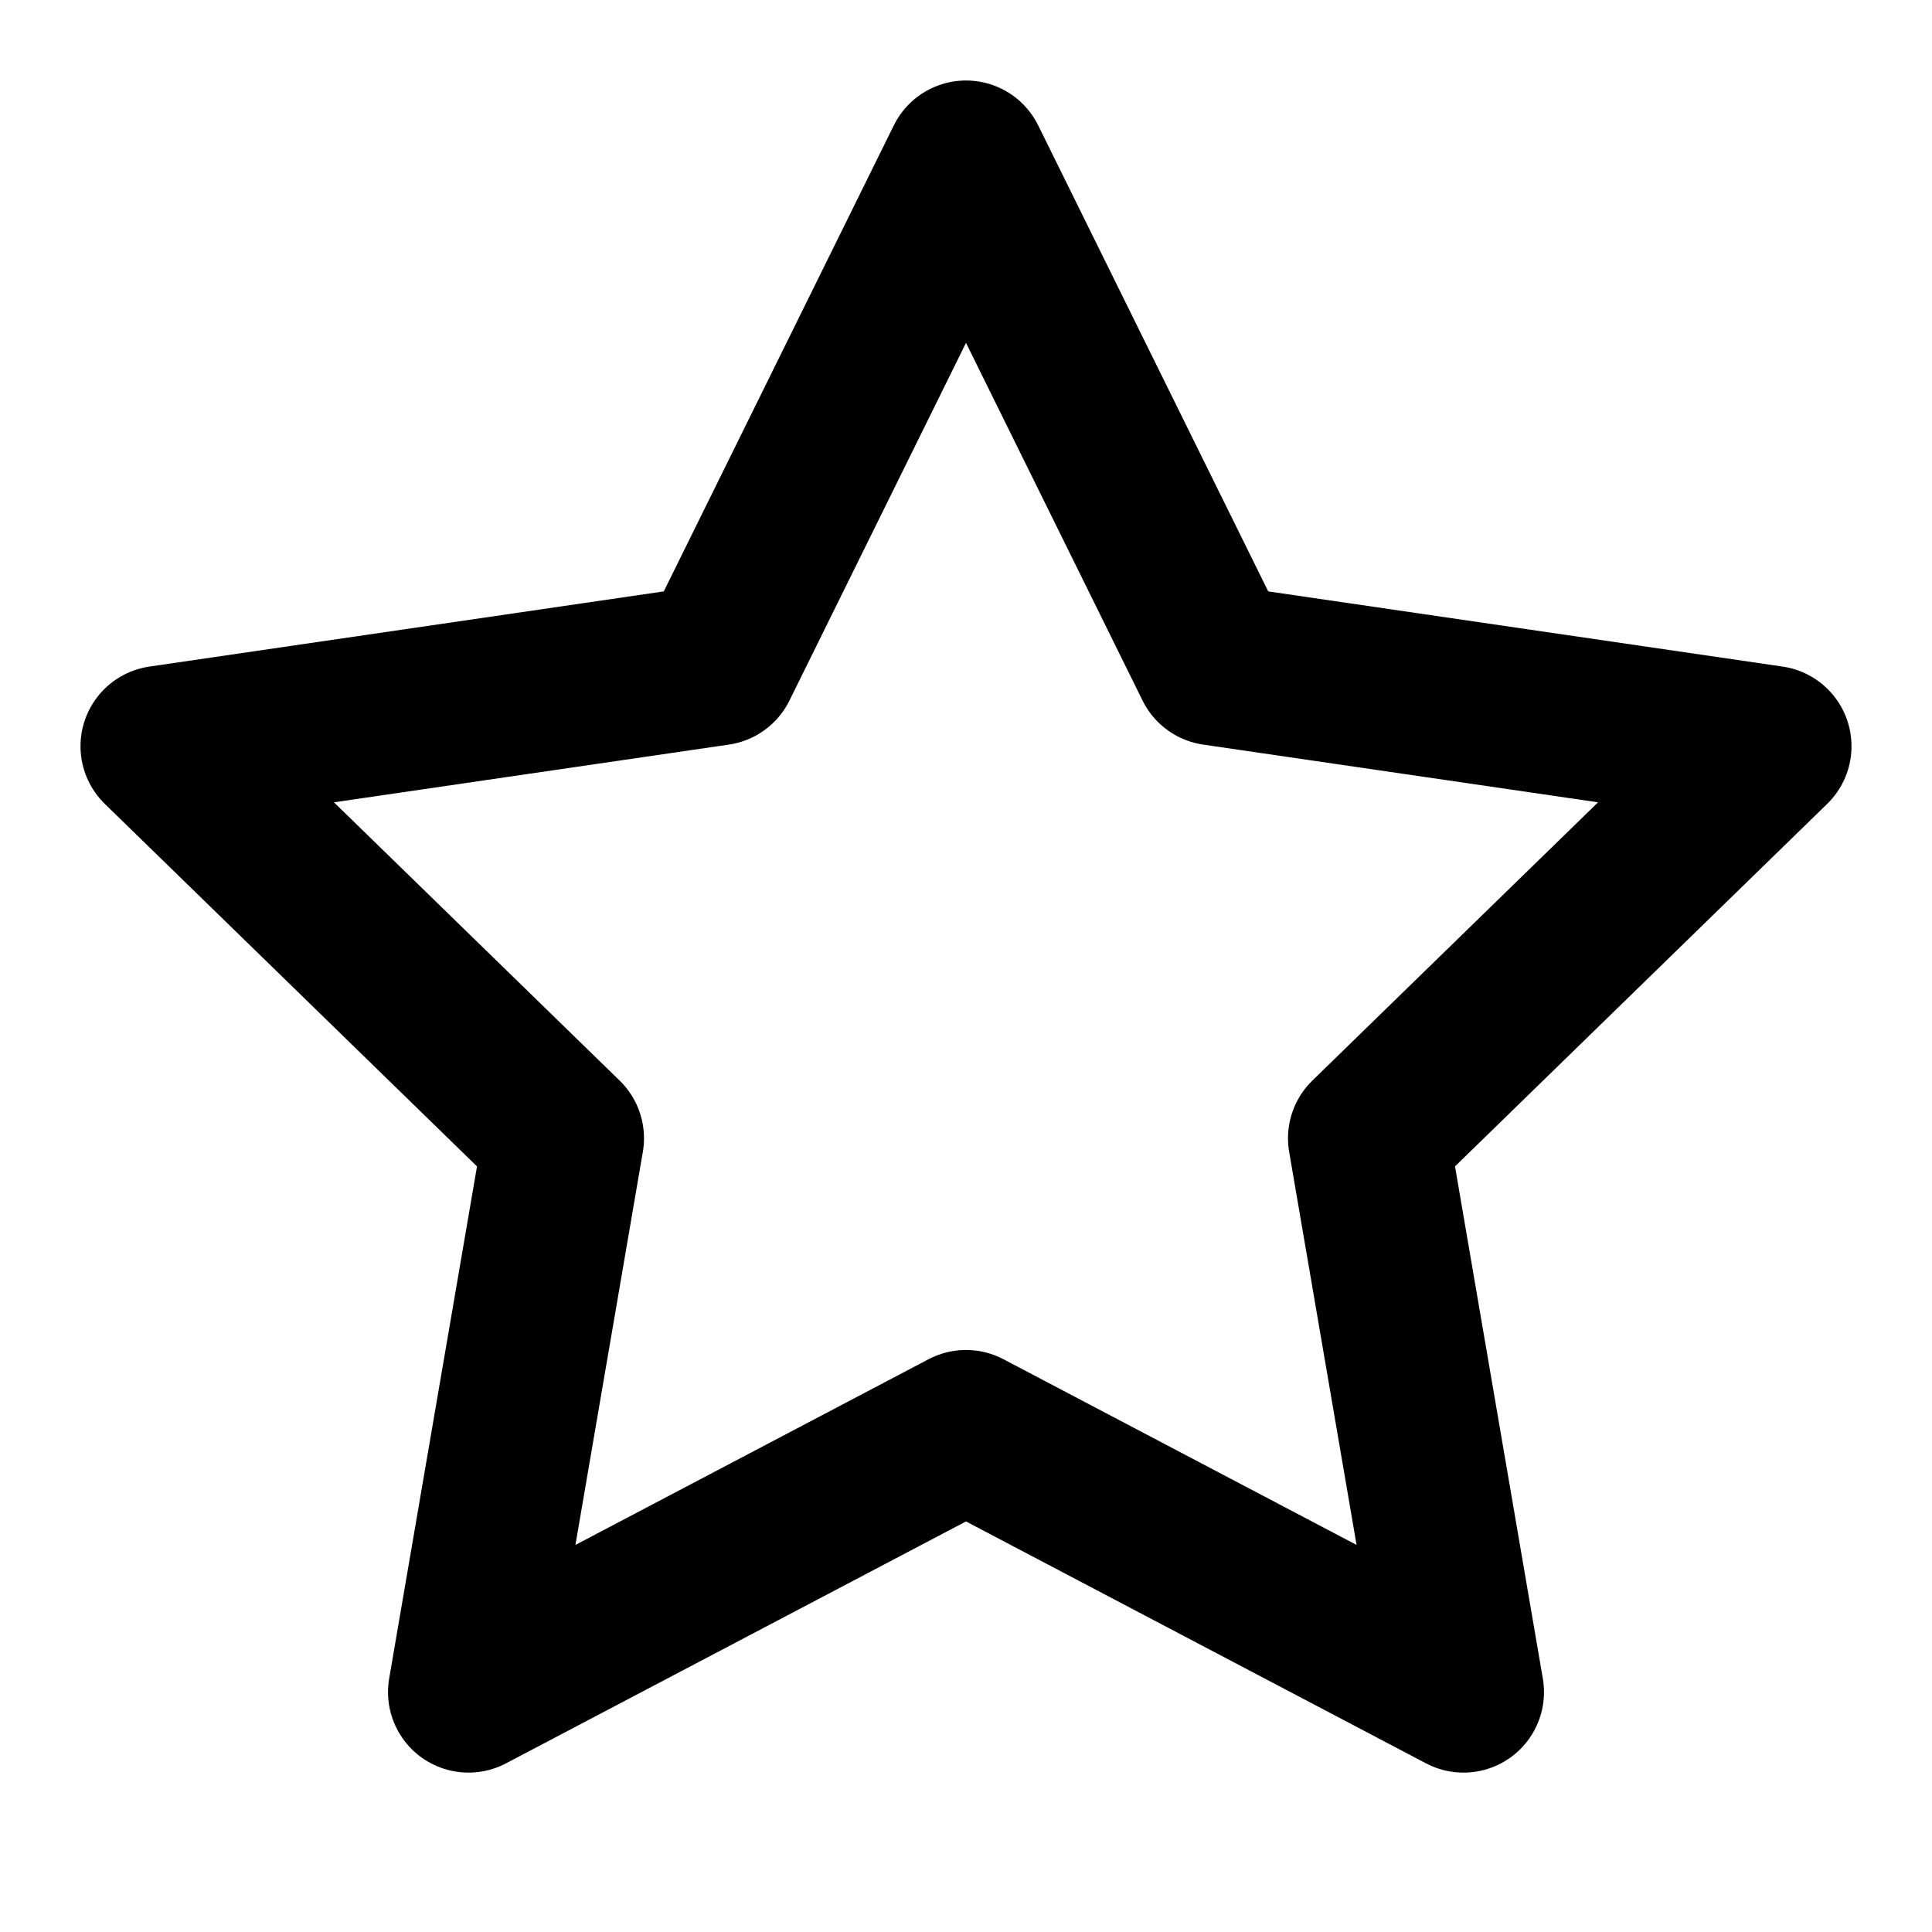
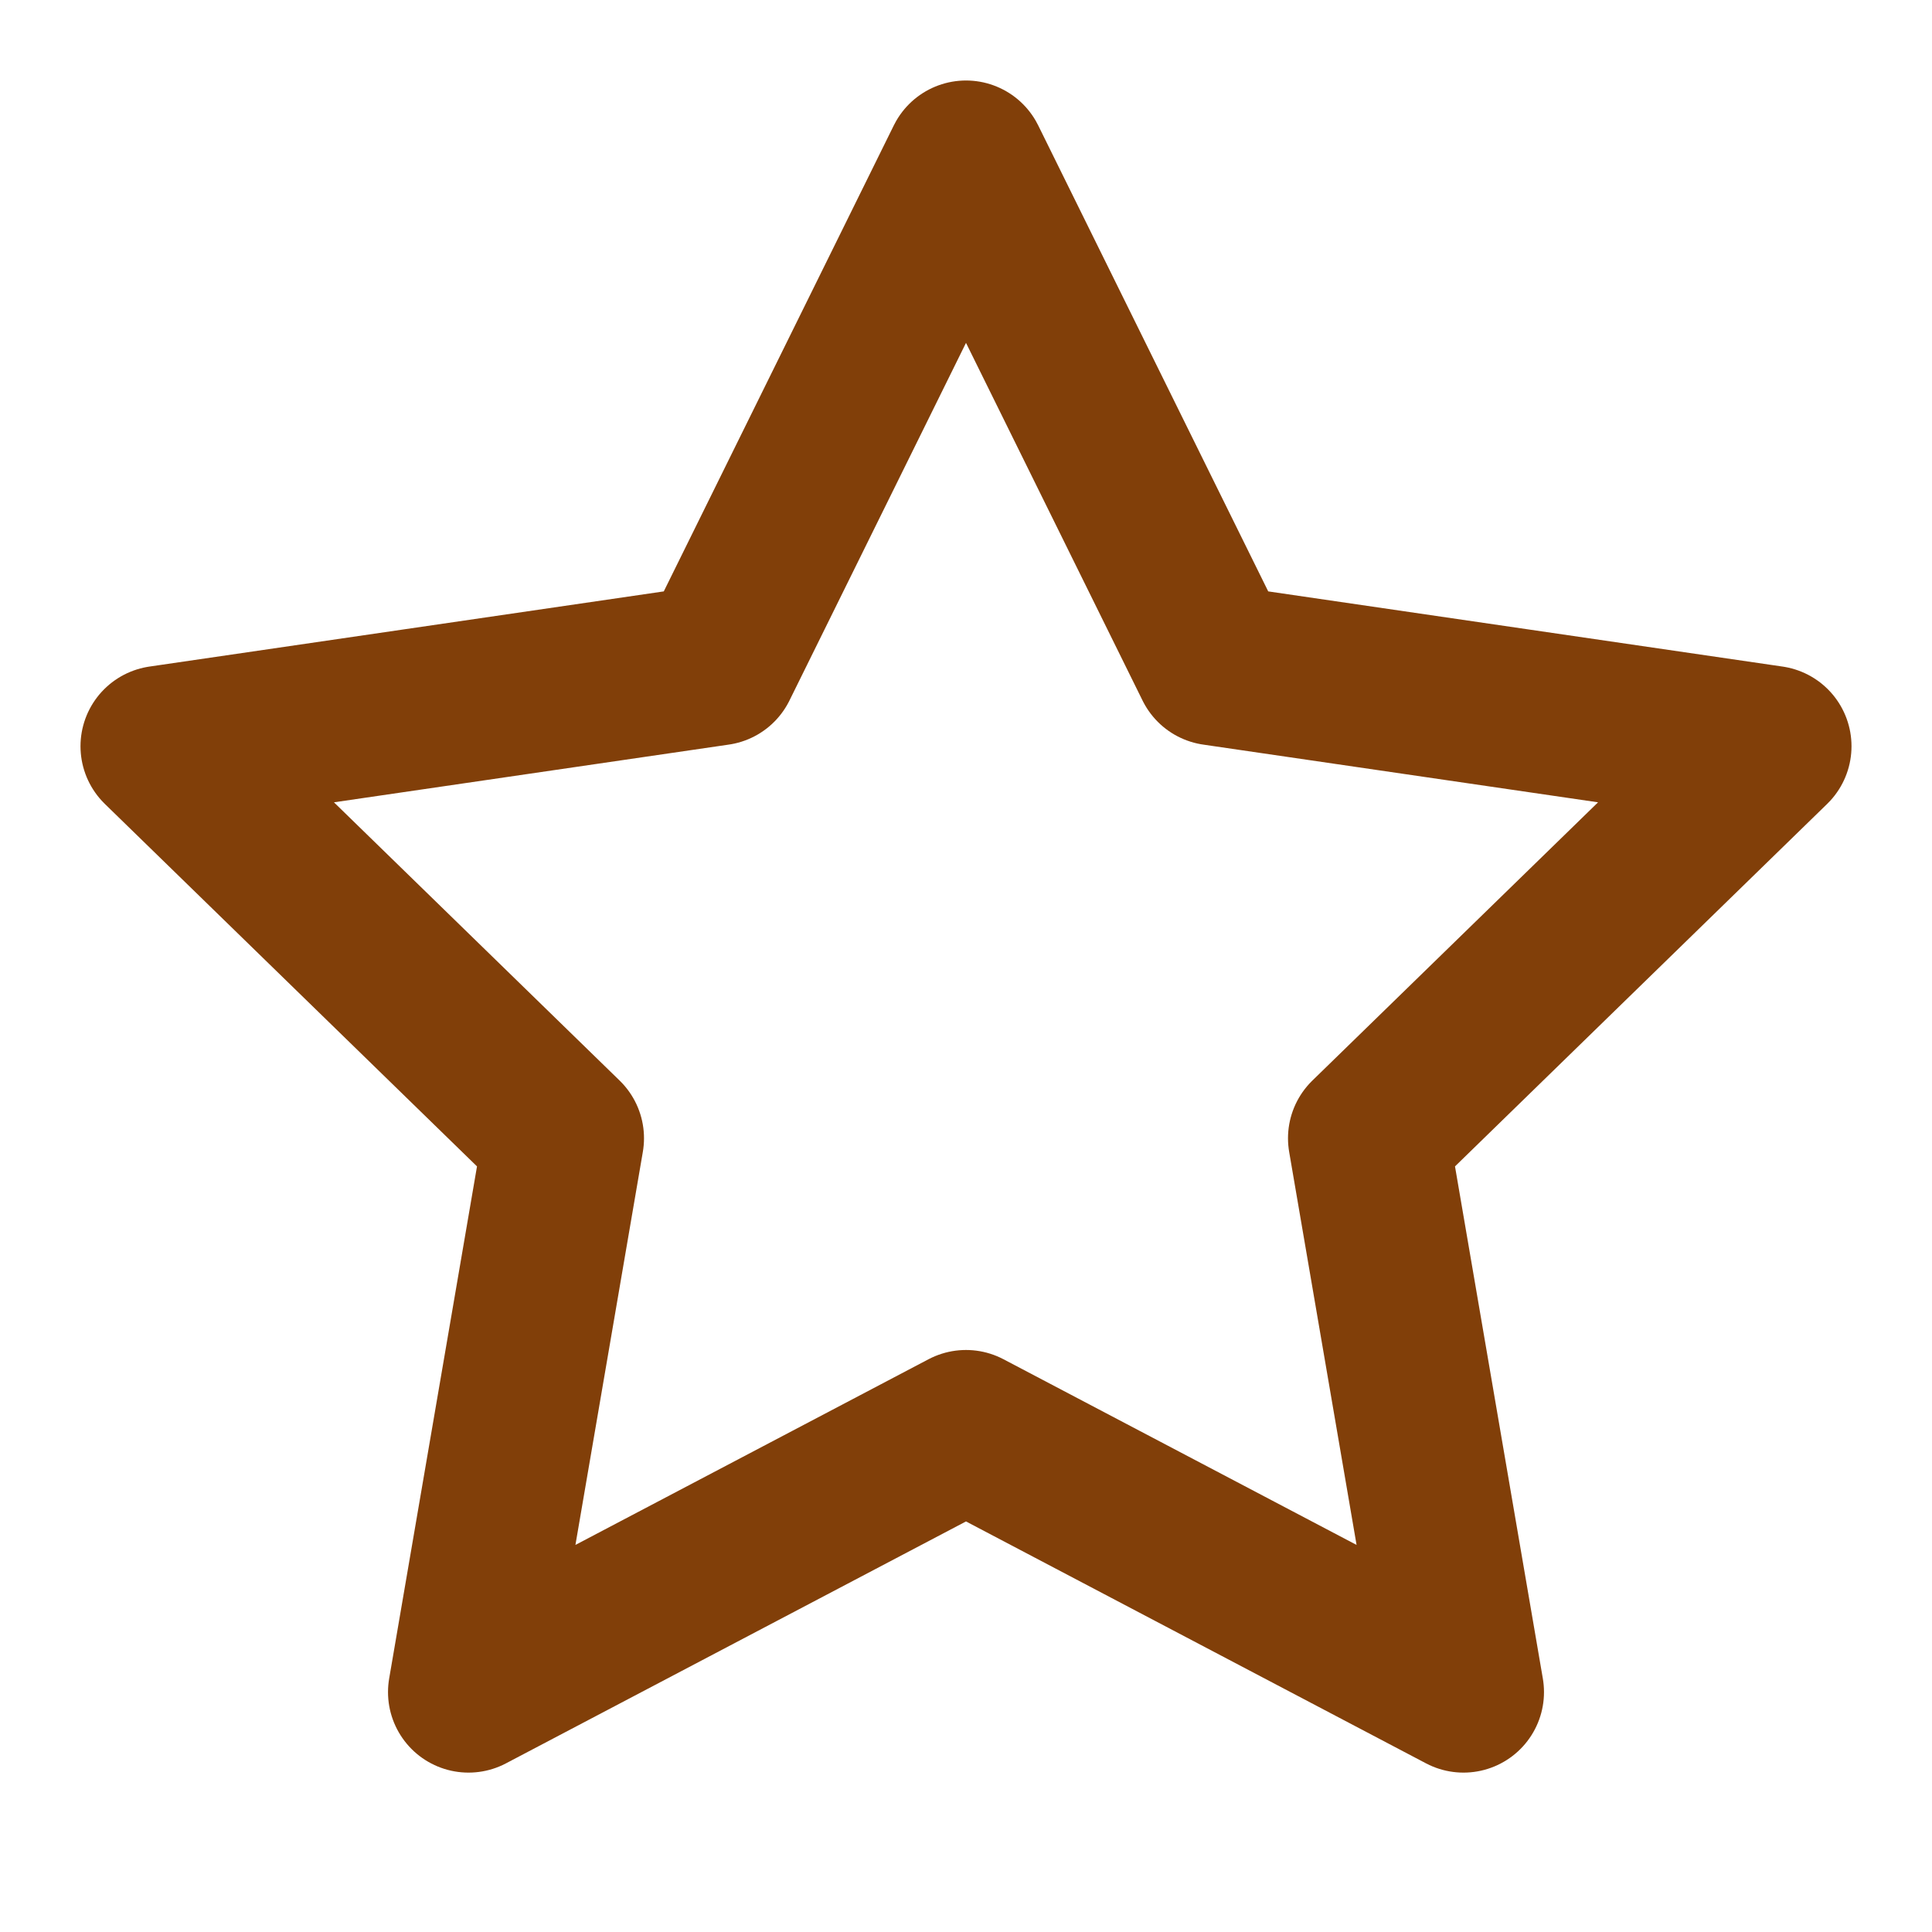
- <svg xmlns="http://www.w3.org/2000/svg" width="24" height="24" viewBox="0 0 24 24" fill="none" stroke="currentColor" stroke-width="2" stroke-linecap="round" stroke-linejoin="round" class="feather feather-star">
+ <svg xmlns="http://www.w3.org/2000/svg" width="24" height="24" viewBox="0 0 24 24" fill="none" stroke="#813F09" stroke-width="2" stroke-linecap="round" stroke-linejoin="round" class="feather feather-star">
  <polygon points="12 2 15.09 8.26 22 9.27 17 14.14 18.18 21.02 12 17.77 5.82 21.02 7 14.14 2 9.27 8.91 8.26 12 2" />
</svg>
